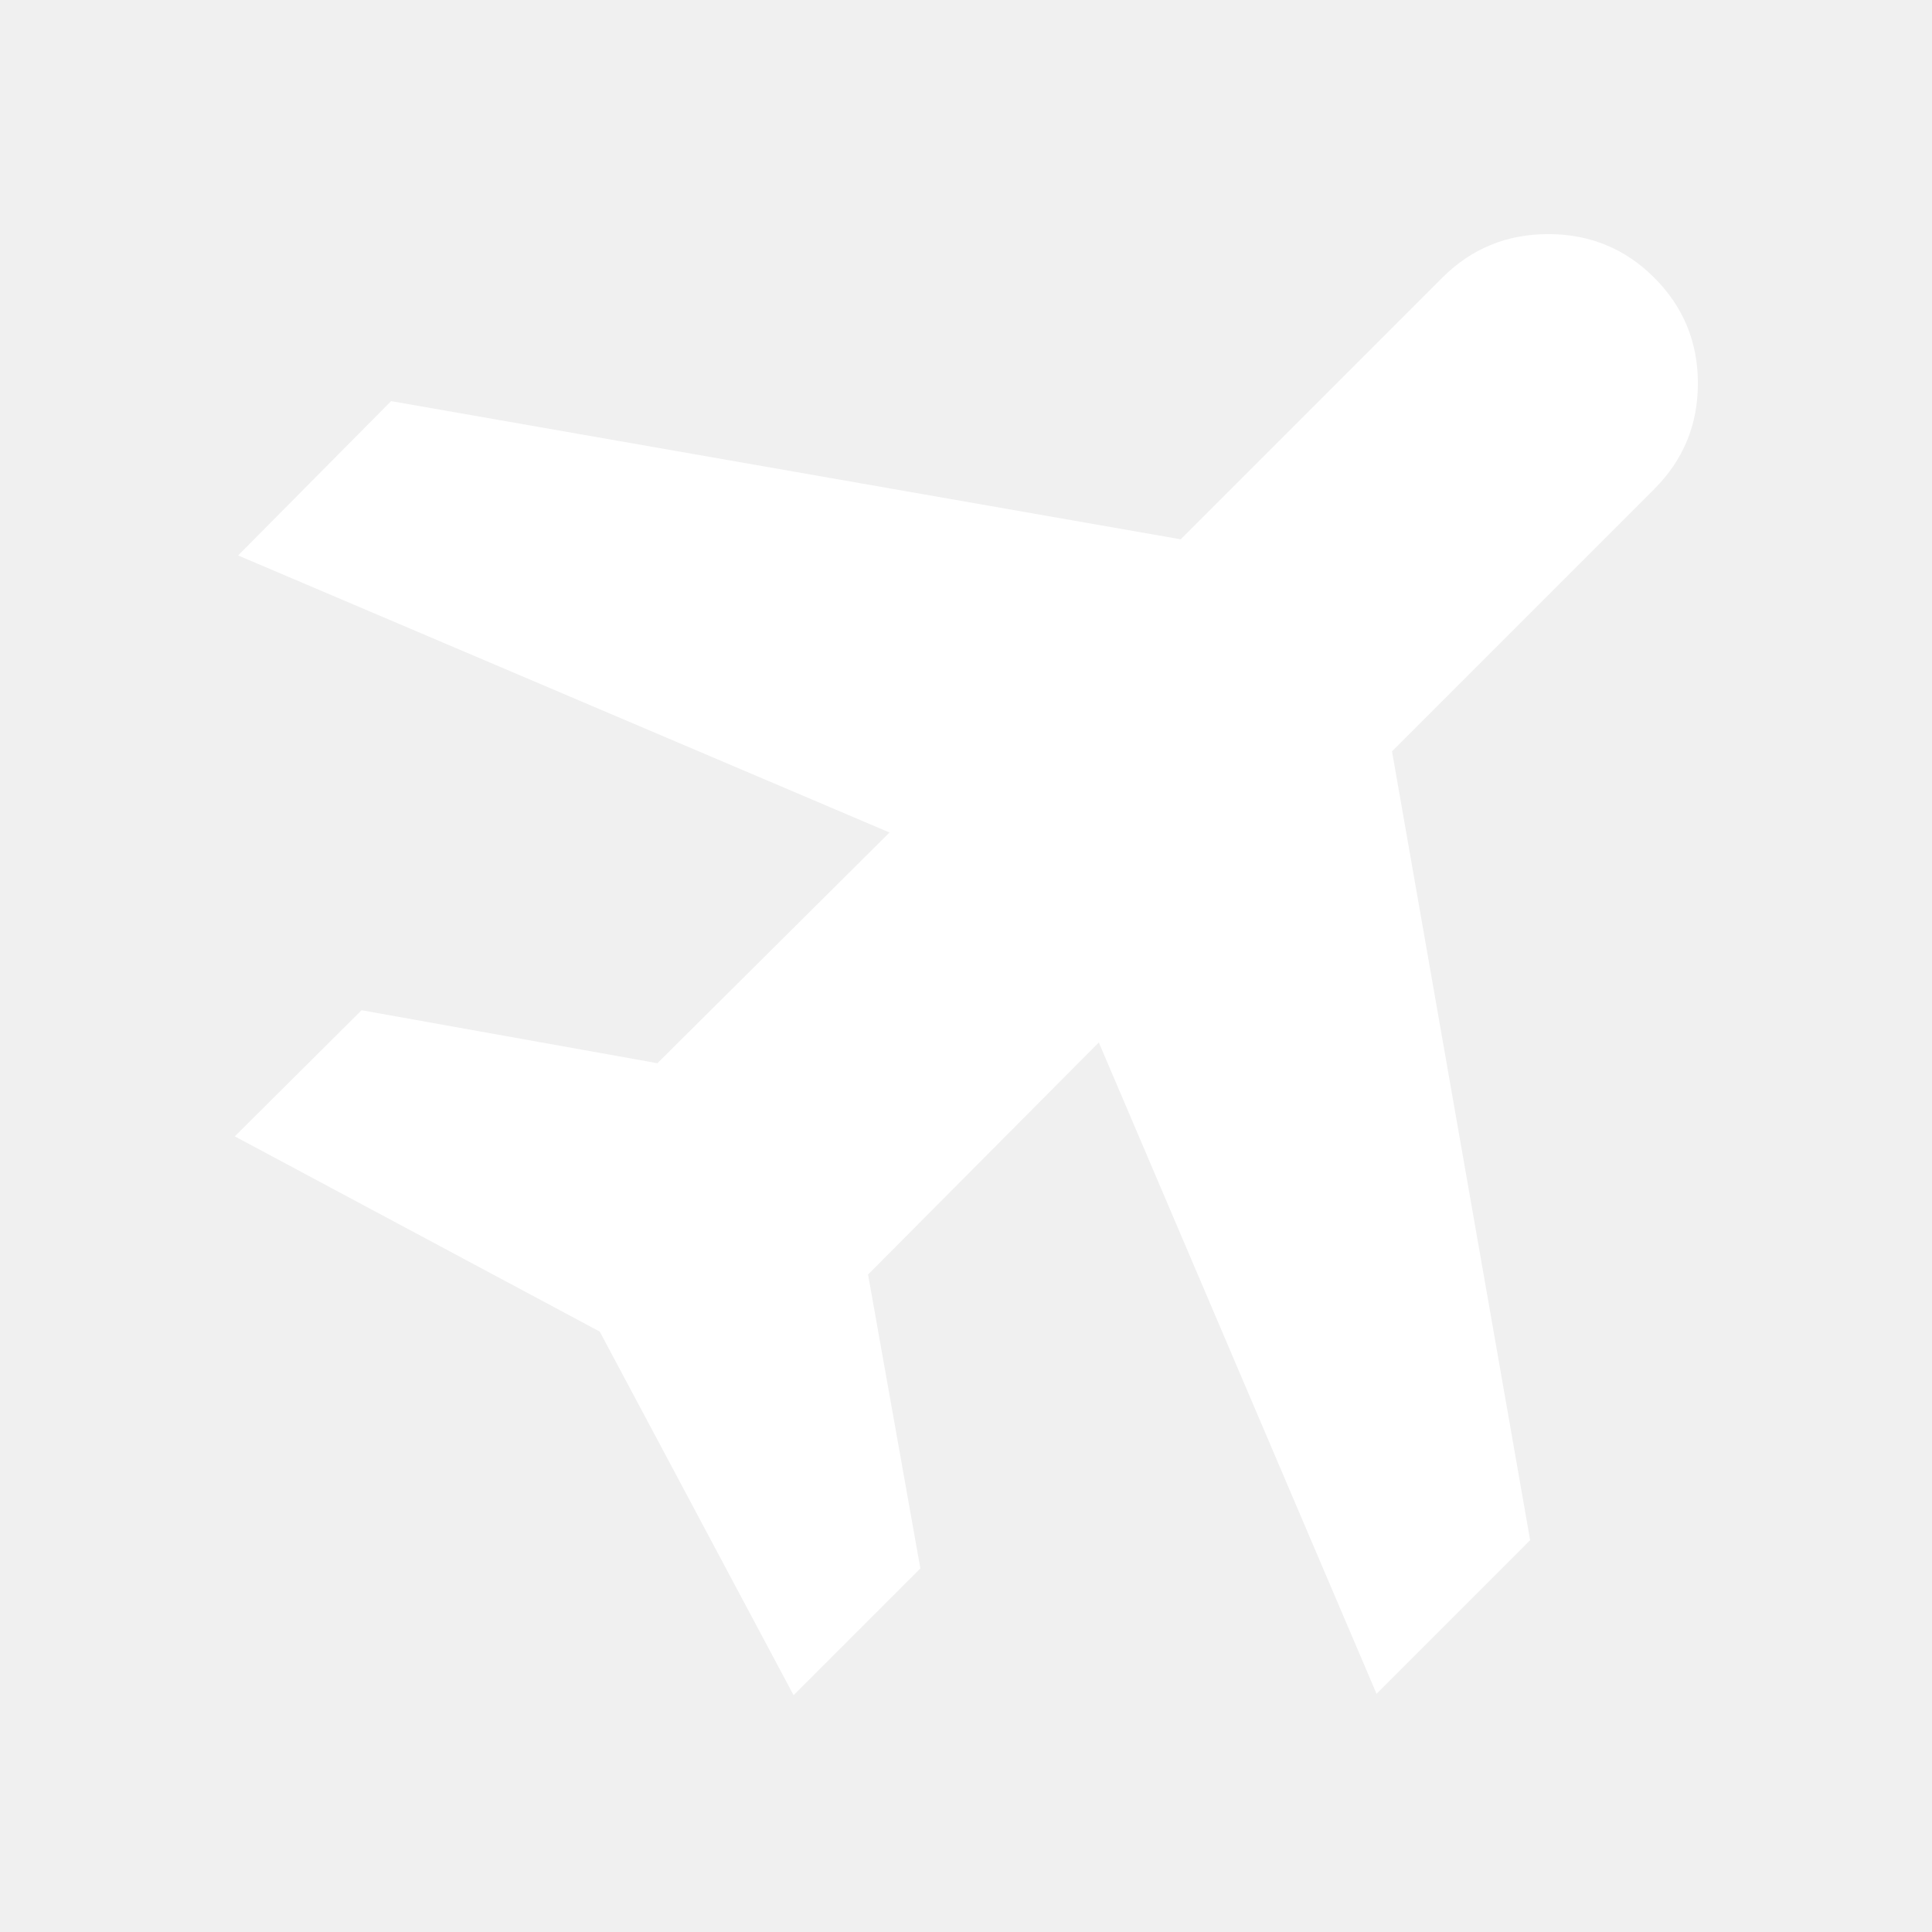
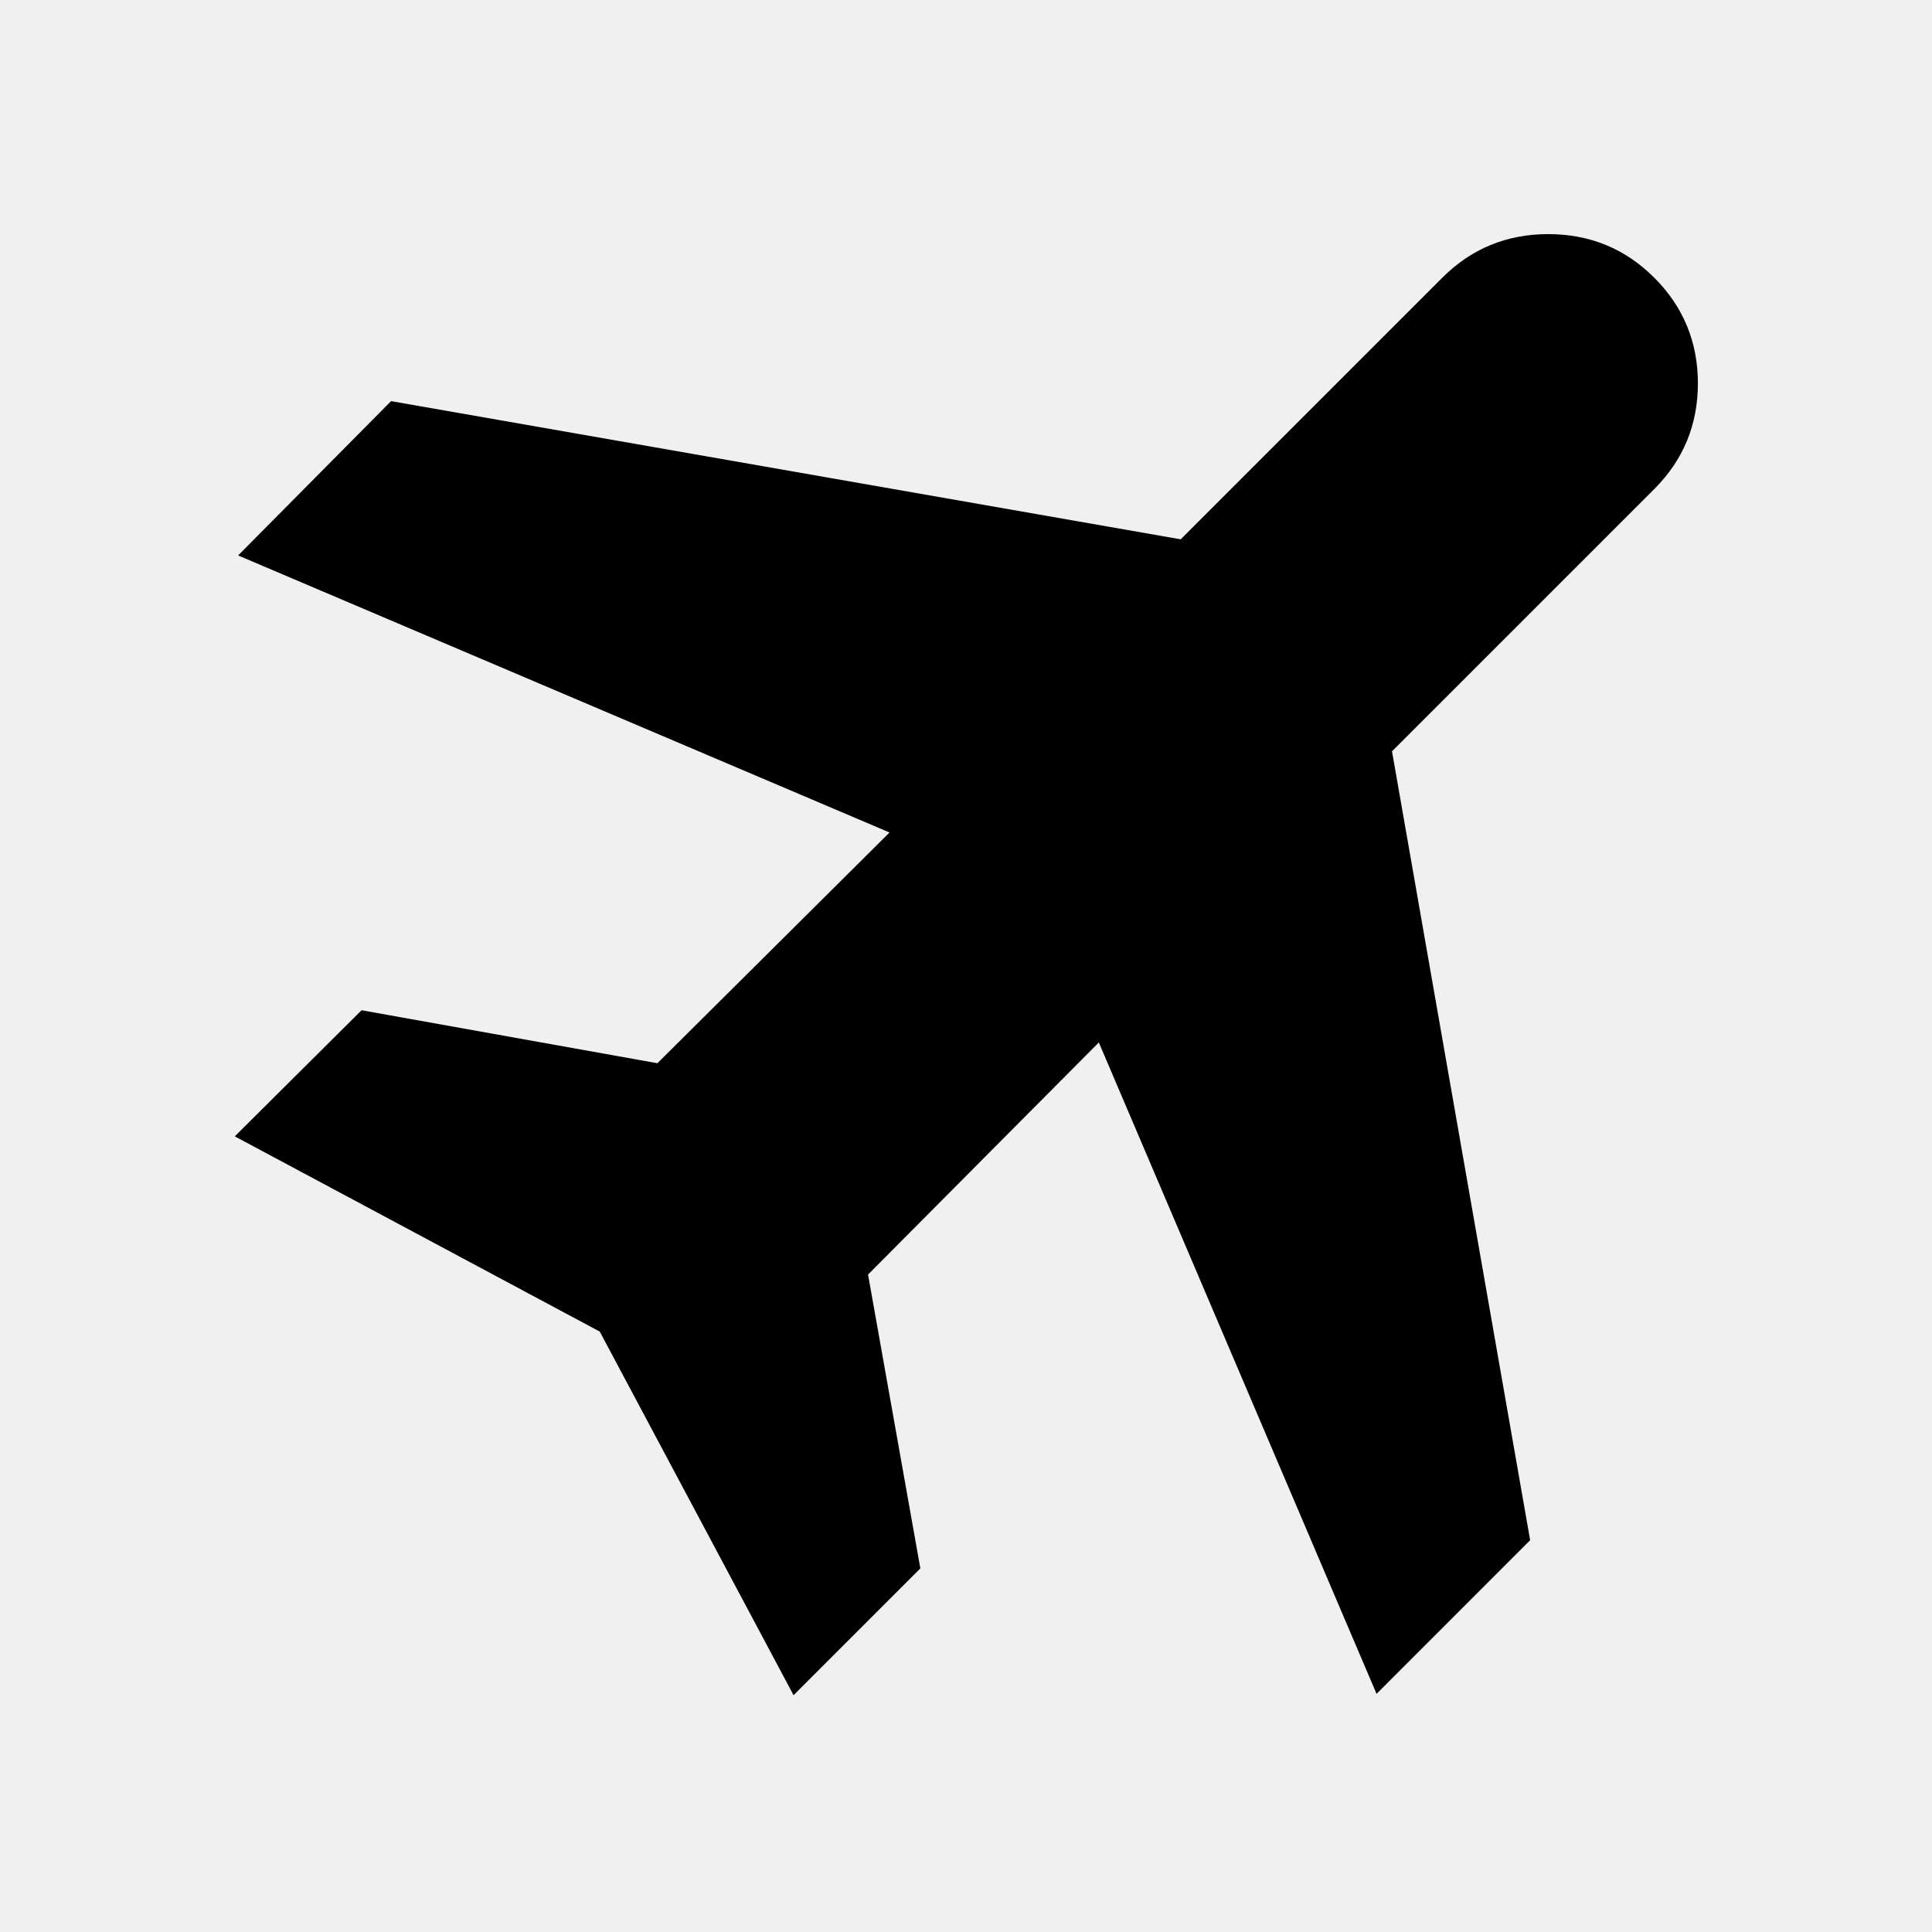
<svg xmlns="http://www.w3.org/2000/svg" width="40" height="40" viewBox="0 0 40 40" fill="none">
  <mask id="mask0_1593_135" style="mask-type:alpha" maskUnits="userSpaceOnUse" x="0" y="0" width="40" height="40">
    <rect width="40" height="40" fill="#D9D9D9" />
  </mask>
  <g mask="url(#mask0_1593_135)">
-     <path d="M16.43 35.097L12.417 27.569L4.861 23.527L7.486 20.916L13.611 22.013L18.417 17.236L4.93 11.5L8.097 8.305L24.445 11.166L29.861 5.75C30.463 5.148 31.194 4.847 32.055 4.847C32.916 4.847 33.648 5.148 34.25 5.75C34.852 6.352 35.153 7.081 35.153 7.937C35.153 8.793 34.852 9.523 34.25 10.125L28.82 15.555L31.68 31.888L28.5 35.069L22.75 21.583L17.972 26.388L19.055 32.472L16.43 35.097Z" fill="white" />
+     <path d="M16.43 35.097L12.417 27.569L4.861 23.527L7.486 20.916L13.611 22.013L18.417 17.236L4.93 11.5L8.097 8.305L24.445 11.166L29.861 5.75C30.463 5.148 31.194 4.847 32.055 4.847C32.916 4.847 33.648 5.148 34.25 5.75C34.852 6.352 35.153 7.081 35.153 7.937C35.153 8.793 34.852 9.523 34.25 10.125L28.82 15.555L31.68 31.888L28.5 35.069L22.75 21.583L17.972 26.388L19.055 32.472L16.43 35.097Z" fill="currentColor" />
  </g>
</svg>
